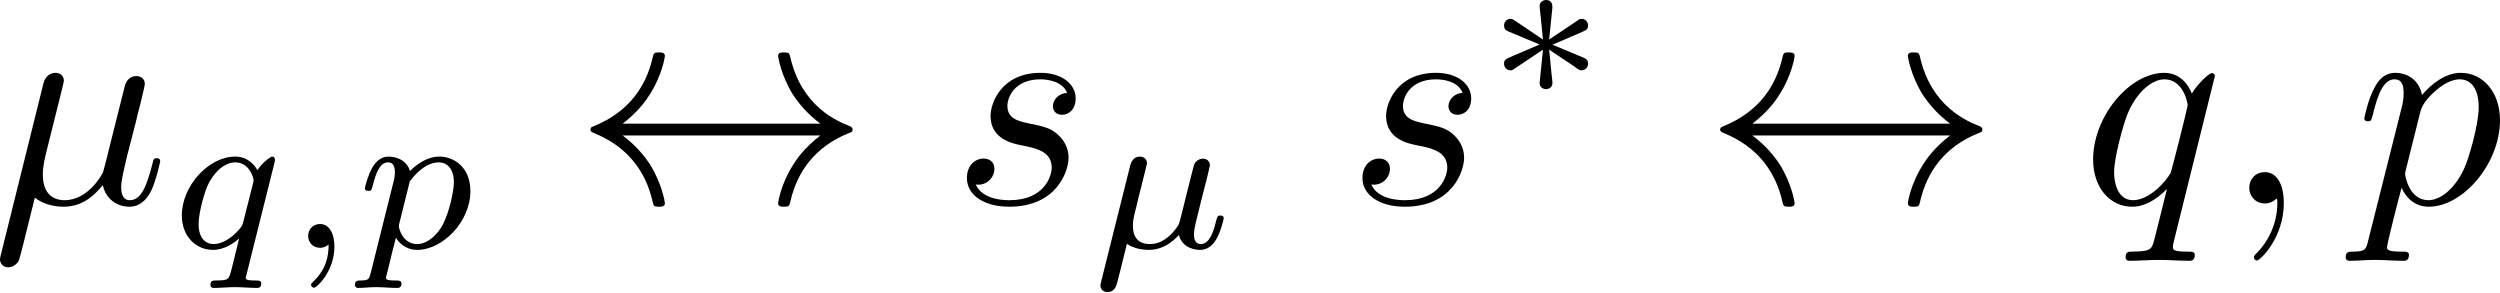
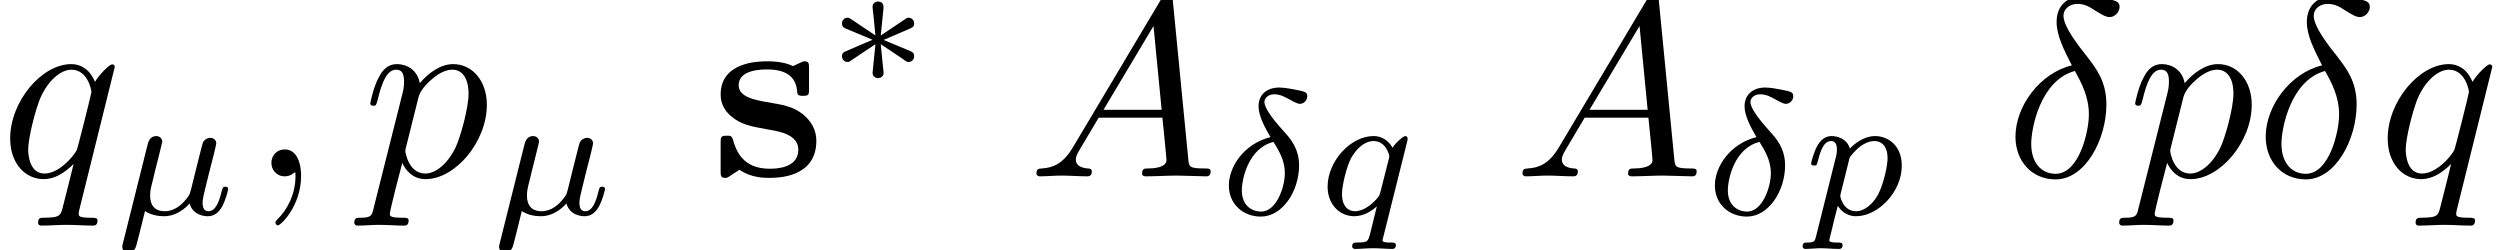
- <svg xmlns="http://www.w3.org/2000/svg" xmlns:xlink="http://www.w3.org/1999/xlink" version="1.1" width="84.269pt" height="9.845pt" viewBox="-71.701 -71.998 84.269 9.845">
+ <svg xmlns="http://www.w3.org/2000/svg" xmlns:xlink="http://www.w3.org/1999/xlink" version="1.1" width="98.079pt" height="9.769pt" viewBox="-72 -72 98.079 9.769">
  <defs>
    <path id="g1-3" d="M2.253-1.736C2.824-1.988 3.082-2.085 3.257-2.169C3.389-2.225 3.452-2.253 3.452-2.385C3.452-2.504 3.361-2.608 3.236-2.608C3.187-2.608 3.173-2.608 3.089-2.545L2.141-1.911L2.246-2.943C2.26-3.068 2.246-3.243 2.036-3.243C1.953-3.243 1.82-3.187 1.82-3.034C1.82-2.971 1.848-2.762 1.855-2.692C1.869-2.573 1.918-2.071 1.932-1.911L.99-2.545C.921-2.587 .9-2.608 .837-2.608C.711-2.608 .621-2.504 .621-2.385C.621-2.246 .704-2.211 .767-2.183L1.82-1.743C1.248-1.492 .99-1.395 .816-1.311C.683-1.255 .621-1.227 .621-1.095C.621-.976 .711-.872 .837-.872C.886-.872 .9-.872 .983-.934L1.932-1.569L1.82-.446C1.82-.293 1.953-.237 2.036-.237S2.253-.293 2.253-.446C2.253-.509 2.225-.718 2.218-.788C2.204-.907 2.155-1.409 2.141-1.569L2.978-1.011C3.159-.872 3.173-.872 3.236-.872C3.361-.872 3.452-.976 3.452-1.095C3.452-1.234 3.368-1.269 3.306-1.297L2.253-1.736Z" />
-     <path id="g0-36" d="M1.644-2.69C2.192-3.108 2.461-3.517 2.54-3.646C2.989-4.334 3.068-4.961 3.068-4.971C3.068-5.091 2.949-5.091 2.869-5.091C2.7-5.091 2.69-5.071 2.65-4.892C2.421-3.915 1.833-3.088 .707-2.62C.598-2.58 .558-2.56 .558-2.491S.608-2.401 .707-2.361C1.743-1.933 2.411-1.156 2.66-.04C2.69 .08 2.7 .11 2.869 .11C2.949 .11 3.068 .11 3.068-.01C3.068-.03 2.979-.658 2.56-1.325C2.361-1.624 2.072-1.973 1.644-2.291H8.309C7.761-1.873 7.492-1.465 7.412-1.335C6.964-.648 6.884-.02 6.884-.01C6.884 .11 7.004 .11 7.083 .11C7.253 .11 7.263 .09 7.303-.09C7.532-1.066 8.12-1.903 9.245-2.361C9.365-2.401 9.395-2.421 9.395-2.491S9.335-2.59 9.315-2.6C8.877-2.77 7.671-3.268 7.293-4.941C7.263-5.061 7.253-5.091 7.083-5.091C7.004-5.091 6.884-5.091 6.884-4.971C6.884-4.951 6.974-4.324 7.392-3.656C7.592-3.357 7.88-3.009 8.309-2.69H1.644Z" />
+     <path id="g0-115" d="M2.102-2.929C1.733-2.999 1.086-3.108 1.086-3.577C1.086-4.194 2.012-4.194 2.202-4.194C2.949-4.194 3.328-3.905 3.377-3.357C3.387-3.208 3.397-3.158 3.606-3.158C3.846-3.158 3.846-3.208 3.846-3.437V-4.234C3.846-4.423 3.846-4.513 3.666-4.513C3.626-4.513 3.606-4.513 3.218-4.324C2.959-4.453 2.61-4.513 2.212-4.513C1.913-4.513 .379-4.513 .379-3.208C.379-2.809 .578-2.54 .777-2.371C1.176-2.022 1.554-1.963 2.321-1.823C2.68-1.763 3.427-1.634 3.427-1.046C3.427-.299 2.511-.299 2.291-.299C1.235-.299 .976-1.026 .857-1.455C.807-1.594 .757-1.594 .618-1.594C.379-1.594 .379-1.534 .379-1.305V-.219C.379-.03 .379 .06 .558 .06C.628 .06 .648 .06 .857-.09C.867-.09 1.086-.239 1.116-.259C1.574 .06 2.092 .06 2.291 .06C2.6 .06 4.134 .06 4.134-1.395C4.134-1.823 3.935-2.172 3.587-2.451C3.198-2.74 2.879-2.8 2.102-2.929Z" />
+     <path id="g3-14" d="M2.057-3.034C1.011-2.769 .425-1.869 .425-1.137C.425-.398 .99 .084 1.681 .084C2.525 .084 3.18-.907 3.18-1.925C3.18-2.601 2.817-2.999 2.601-3.236C2.343-3.529 1.82-4.101 1.82-4.421C1.82-4.512 1.918-4.714 2.204-4.714C2.441-4.714 2.636-4.603 2.79-4.519C2.852-4.484 3.103-4.338 3.208-4.338C3.375-4.338 3.501-4.491 3.501-4.631C3.501-4.805 3.41-4.819 3.034-4.896C2.95-4.91 2.629-4.979 2.406-4.979C1.883-4.979 1.59-4.672 1.59-4.247C1.59-3.877 1.813-3.452 2.057-3.034ZM2.176-2.845C2.371-2.532 2.622-2.127 2.622-1.625C2.622-1.053 2.28-.112 1.695-.112C1.311-.112 .934-.363 .934-.941C.934-1.402 1.2-2.608 2.176-2.845Z" />
    <path id="g3-22" d="M.377 1.123C.349 1.227 .349 1.262 .349 1.269C.349 1.423 .474 1.492 .586 1.492C.837 1.492 .893 1.262 .921 1.144C.934 1.109 1.074 .551 1.241-.133C1.458 .014 1.736 .07 1.988 .07C2.587 .07 2.978-.418 2.992-.432C3.124 .049 3.605 .07 3.71 .07C3.961 .07 4.135-.084 4.261-.3C4.414-.572 4.505-.969 4.505-.997C4.505-1.088 4.414-1.088 4.394-1.088C4.296-1.088 4.289-1.06 4.24-.872C4.156-.537 4.024-.126 3.731-.126C3.55-.126 3.501-.279 3.501-.467C3.501-.586 3.557-.837 3.605-1.018C3.654-1.206 3.724-1.492 3.759-1.646L3.919-2.267C3.961-2.441 4.038-2.748 4.038-2.783C4.038-2.922 3.926-3.006 3.808-3.006C3.731-3.006 3.599-2.971 3.522-2.838C3.501-2.797 3.445-2.573 3.41-2.434L3.264-1.855L3.048-.983C2.999-.809 2.999-.795 2.936-.704C2.72-.398 2.413-.126 2.015-.126C1.444-.126 1.444-.621 1.444-.746C1.444-.928 1.465-1.018 1.562-1.395C1.632-1.702 1.646-1.75 1.716-2.022L1.813-2.413C1.848-2.559 1.918-2.824 1.918-2.852C1.918-2.978 1.82-3.075 1.681-3.075C1.43-3.075 1.367-2.831 1.346-2.748L.377 1.123Z" />
-     <path id="g3-59" d="M1.471-.112C1.471 .272 1.402 .718 .928 1.165C.9 1.193 .879 1.213 .879 1.248C.879 1.297 .934 1.346 .976 1.346C1.074 1.346 1.667 .788 1.667-.042C1.667-.474 1.499-.802 1.179-.802C.948-.802 .781-.621 .781-.404C.781-.181 .941 0 1.186 0C1.353 0 1.465-.112 1.471-.112Z" />
    <path id="g3-112" d="M.523 .851C.474 1.046 .46 1.102 .181 1.102C.091 1.102-.007 1.102-.007 1.248C-.007 1.325 .056 1.353 .091 1.353C.272 1.353 .502 1.325 .69 1.325C.928 1.325 1.193 1.353 1.423 1.353C1.485 1.353 1.562 1.332 1.562 1.2C1.562 1.102 1.465 1.102 1.381 1.102C1.227 1.102 1.039 1.102 1.039 1.018C1.039 .983 1.088 .802 1.116 .697C1.2 .328 1.297-.049 1.374-.342C1.458-.202 1.674 .07 2.092 .07C2.943 .07 3.884-.872 3.884-1.911C3.884-2.727 3.32-3.075 2.838-3.075C2.406-3.075 2.036-2.783 1.848-2.587C1.73-2.985 1.339-3.075 1.13-3.075C.858-3.075 .69-2.894 .579-2.706C.439-2.469 .328-2.05 .328-2.008C.328-1.918 .425-1.918 .446-1.918C.544-1.918 .551-1.939 .6-2.127C.704-2.532 .837-2.88 1.109-2.88C1.29-2.88 1.339-2.727 1.339-2.538C1.339-2.462 1.325-2.371 1.318-2.329L.523 .851ZM1.841-2.239C2.246-2.776 2.594-2.88 2.817-2.88C3.089-2.88 3.327-2.678 3.327-2.204C3.327-1.918 3.173-1.206 2.964-.802C2.79-.46 2.448-.126 2.092-.126C1.597-.126 1.471-.663 1.471-.732C1.471-.76 1.485-.809 1.492-.837L1.841-2.239Z" />
    <path id="g3-113" d="M3.55-2.873C3.557-2.901 3.564-2.943 3.564-2.978C3.564-3.02 3.536-3.075 3.473-3.075C3.403-3.075 3.11-2.838 2.971-2.615C2.901-2.755 2.671-3.075 2.225-3.075C1.332-3.075 .425-2.092 .425-1.088C.425-.411 .879 .07 1.478 .07C1.876 .07 2.204-.181 2.357-.314C2.35-.293 2.134 .586 2.106 .704C2.008 1.088 2.001 1.095 1.569 1.102C1.485 1.102 1.388 1.102 1.388 1.255C1.388 1.297 1.423 1.353 1.492 1.353C1.723 1.353 1.981 1.325 2.218 1.325S2.748 1.353 2.964 1.353C3.027 1.353 3.103 1.332 3.103 1.2C3.103 1.102 3.006 1.102 2.922 1.102C2.769 1.102 2.58 1.102 2.58 1.018C2.58 .997 2.58 .983 2.615 .865L3.55-2.873ZM2.497-.879C2.462-.76 2.462-.746 2.371-.635C2.099-.314 1.771-.126 1.499-.126C1.241-.126 .99-.307 .99-.802C.99-1.172 1.193-1.939 1.353-2.218C1.674-2.776 2.029-2.88 2.225-2.88C2.713-2.88 2.845-2.343 2.845-2.273C2.845-2.239 2.831-2.197 2.824-2.169L2.497-.879Z" />
-     <path id="g2-22" d="M2.301-3.497C2.351-3.706 2.451-4.085 2.451-4.134C2.451-4.304 2.331-4.403 2.162-4.403C2.132-4.403 1.853-4.394 1.763-4.045L.329 1.724C.299 1.843 .299 1.863 .299 1.883C.299 2.032 .408 2.152 .578 2.152C.787 2.152 .907 1.973 .927 1.943C.966 1.853 1.096 1.335 1.474-.199C1.793 .07 2.242 .11 2.441 .11C3.138 .11 3.527-.339 3.766-.618C3.856-.169 4.224 .11 4.663 .11C5.011 .11 5.24-.12 5.4-.438C5.569-.797 5.699-1.405 5.699-1.425C5.699-1.524 5.609-1.524 5.579-1.524C5.479-1.524 5.469-1.484 5.44-1.345C5.27-.697 5.091-.11 4.682-.11C4.413-.11 4.384-.369 4.384-.568C4.384-.787 4.503-1.255 4.583-1.604L4.862-2.68C4.892-2.829 4.991-3.208 5.031-3.357C5.081-3.587 5.181-3.965 5.181-4.025C5.181-4.204 5.041-4.294 4.892-4.294C4.842-4.294 4.583-4.284 4.503-3.945L4.035-2.082C3.915-1.584 3.806-1.166 3.776-1.066C3.766-1.016 3.288-.11 2.481-.11C1.983-.11 1.743-.438 1.743-.976C1.743-1.265 1.813-1.544 1.883-1.823L2.301-3.497Z" />
+     <path id="g2-14" d="M2.63-4.354C1.385-4.055 .418-2.76 .418-1.554C.418-.598 1.056 .12 1.993 .12C3.158 .12 3.985-1.445 3.985-2.819C3.985-3.726 3.587-4.224 3.248-4.672C2.889-5.121 2.301-5.868 2.301-6.306C2.301-6.526 2.501-6.765 2.849-6.765C3.148-6.765 3.347-6.635 3.557-6.496C3.756-6.376 3.955-6.247 4.105-6.247C4.354-6.247 4.503-6.486 4.503-6.645C4.503-6.864 4.344-6.894 3.985-6.974C3.467-7.083 3.328-7.083 3.168-7.083C2.391-7.083 2.032-6.655 2.032-6.057C2.032-5.519 2.321-4.961 2.63-4.354ZM2.75-4.134C2.999-3.676 3.298-3.138 3.298-2.421C3.298-1.763 2.919-.1 1.993-.1C1.445-.1 1.036-.518 1.036-1.275C1.036-1.903 1.405-3.776 2.75-4.134Z" />
    <path id="g2-59" d="M2.022-.01C2.022-.667 1.773-1.056 1.385-1.056C1.056-1.056 .857-.807 .857-.528C.857-.259 1.056 0 1.385 0C1.504 0 1.634-.04 1.733-.13C1.763-.149 1.773-.159 1.783-.159S1.803-.149 1.803-.01C1.803 .727 1.455 1.325 1.126 1.654C1.016 1.763 1.016 1.783 1.016 1.813C1.016 1.883 1.066 1.923 1.116 1.923C1.225 1.923 2.022 1.156 2.022-.01Z" />
+     <path id="g2-65" d="M1.783-1.146C1.385-.478 .996-.339 .558-.309C.438-.299 .349-.299 .349-.11C.349-.05 .399 0 .478 0C.747 0 1.056-.03 1.335-.03C1.664-.03 2.012 0 2.331 0C2.391 0 2.521 0 2.521-.189C2.521-.299 2.431-.309 2.361-.309C2.132-.329 1.893-.408 1.893-.658C1.893-.777 1.953-.887 2.032-1.026L2.79-2.301H5.29C5.31-2.092 5.45-.737 5.45-.638C5.45-.339 4.932-.309 4.732-.309C4.593-.309 4.493-.309 4.493-.11C4.493 0 4.613 0 4.633 0C5.041 0 5.469-.03 5.878-.03C6.127-.03 6.755 0 7.004 0C7.064 0 7.183 0 7.183-.199C7.183-.309 7.083-.309 6.954-.309C6.336-.309 6.336-.379 6.306-.667L5.699-6.894C5.679-7.093 5.679-7.133 5.509-7.133C5.35-7.133 5.31-7.064 5.25-6.964L1.783-1.146ZM2.979-2.61L4.941-5.898L5.26-2.61H2.979Z" />
    <path id="g2-112" d="M.448 1.215C.369 1.554 .349 1.624-.09 1.624C-.209 1.624-.319 1.624-.319 1.813C-.319 1.893-.269 1.933-.189 1.933C.08 1.933 .369 1.903 .648 1.903C.976 1.903 1.315 1.933 1.634 1.933C1.684 1.933 1.813 1.933 1.813 1.733C1.813 1.624 1.714 1.624 1.574 1.624C1.076 1.624 1.076 1.554 1.076 1.465C1.076 1.345 1.494-.279 1.564-.528C1.694-.239 1.973 .11 2.481 .11C3.636 .11 4.882-1.345 4.882-2.809C4.882-3.746 4.314-4.403 3.557-4.403C3.059-4.403 2.58-4.045 2.252-3.656C2.152-4.194 1.724-4.403 1.355-4.403C.897-4.403 .707-4.015 .618-3.836C.438-3.497 .309-2.899 .309-2.869C.309-2.77 .408-2.77 .428-2.77C.528-2.77 .538-2.78 .598-2.999C.767-3.706 .966-4.184 1.325-4.184C1.494-4.184 1.634-4.105 1.634-3.726C1.634-3.497 1.604-3.387 1.564-3.218L.448 1.215ZM2.202-3.108C2.271-3.377 2.54-3.656 2.72-3.806C3.068-4.115 3.357-4.184 3.527-4.184C3.925-4.184 4.164-3.836 4.164-3.248S3.836-1.514 3.656-1.136C3.318-.438 2.839-.11 2.471-.11C1.813-.11 1.684-.936 1.684-.996C1.684-1.016 1.684-1.036 1.714-1.156L2.202-3.108Z" />
    <path id="g2-113" d="M4.503-4.294C4.503-4.334 4.473-4.394 4.403-4.394C4.294-4.394 3.895-3.995 3.726-3.706C3.507-4.244 3.118-4.403 2.8-4.403C1.624-4.403 .399-2.929 .399-1.484C.399-.508 .986 .11 1.714 .11C2.142 .11 2.531-.13 2.889-.488C2.8-.139 2.471 1.205 2.441 1.295C2.361 1.574 2.281 1.614 1.724 1.624C1.594 1.624 1.494 1.624 1.494 1.823C1.494 1.833 1.494 1.933 1.624 1.933C1.943 1.933 2.291 1.903 2.62 1.903C2.959 1.903 3.318 1.933 3.646 1.933C3.696 1.933 3.826 1.933 3.826 1.733C3.826 1.624 3.726 1.624 3.567 1.624C3.088 1.624 3.088 1.554 3.088 1.465C3.088 1.395 3.108 1.335 3.128 1.245L4.503-4.294ZM1.743-.11C1.146-.11 1.106-.877 1.106-1.046C1.106-1.524 1.395-2.61 1.564-3.029C1.873-3.766 2.391-4.184 2.8-4.184C3.447-4.184 3.587-3.377 3.587-3.308C3.587-3.248 3.039-1.066 3.009-1.026C2.859-.747 2.301-.11 1.743-.11Z" />
-     <path id="g2-115" d="M3.895-3.726C3.616-3.716 3.417-3.497 3.417-3.278C3.417-3.138 3.507-2.989 3.726-2.989S4.184-3.158 4.184-3.547C4.184-3.995 3.756-4.403 2.999-4.403C1.684-4.403 1.315-3.387 1.315-2.949C1.315-2.172 2.052-2.022 2.341-1.963C2.859-1.863 3.377-1.753 3.377-1.205C3.377-.946 3.148-.11 1.953-.11C1.813-.11 1.046-.11 .817-.638C1.196-.588 1.445-.887 1.445-1.166C1.445-1.395 1.285-1.514 1.076-1.514C.817-1.514 .518-1.305 .518-.857C.518-.289 1.086 .11 1.943 .11C3.557 .11 3.945-1.096 3.945-1.544C3.945-1.903 3.756-2.152 3.636-2.271C3.367-2.55 3.078-2.6 2.64-2.69C2.281-2.77 1.883-2.839 1.883-3.288C1.883-3.577 2.122-4.184 2.999-4.184C3.248-4.184 3.746-4.115 3.895-3.726Z" />
  </defs>
  <g id="page1">
-     <use x="-72" y="-65.14" xlink:href="#g2-22" />
-     <use x="-65.997" y="-63.645" xlink:href="#g3-113" />
-     <use x="-62.095" y="-63.645" xlink:href="#g3-59" />
-     <use x="-59.729" y="-63.645" xlink:href="#g3-112" />
-     <use x="-52.357" y="-65.14" xlink:href="#g0-36" />
-     <use x="-39.627" y="-65.14" xlink:href="#g2-115" />
-     <use x="-34.957" y="-63.645" xlink:href="#g3-22" />
-     <use x="-26.294" y="-65.14" xlink:href="#g2-115" />
-     <use x="-21.624" y="-68.755" xlink:href="#g1-3" />
-     <use x="-14.276" y="-65.14" xlink:href="#g0-36" />
-     <use x="-1.546" y="-65.14" xlink:href="#g2-113" />
-     <use x="3.259" y="-65.14" xlink:href="#g2-59" />
-     <use x="7.686" y="-65.14" xlink:href="#g2-112" />
+     <use x="-72" y="-65.082" xlink:href="#g2-113" />
+     <use x="-67.553" y="-63.587" xlink:href="#g3-22" />
+     <use x="-62.21" y="-65.082" xlink:href="#g2-59" />
+     <use x="-57.782" y="-65.082" xlink:href="#g2-112" />
+     <use x="-52.77" y="-63.587" xlink:href="#g3-22" />
+     <use x="-44.107" y="-65.082" xlink:href="#g0-115" />
+     <use x="-39.588" y="-68.697" xlink:href="#g1-3" />
+     <use x="-31.687" y="-65.082" xlink:href="#g2-65" />
+     <use x="-24.215" y="-63.587" xlink:href="#g3-14" />
+     <use x="-20.341" y="-63.587" xlink:href="#g3-113" />
+     <use x="-12.62" y="-65.082" xlink:href="#g2-65" />
+     <use x="-5.148" y="-63.587" xlink:href="#g3-14" />
+     <use x="-1.274" y="-63.587" xlink:href="#g3-112" />
+     <use x="6.652" y="-65.082" xlink:href="#g2-14" />
+     <use x="11.457" y="-65.082" xlink:href="#g2-112" />
+     <use x="16.469" y="-65.082" xlink:href="#g2-14" />
+     <use x="21.274" y="-65.082" xlink:href="#g2-113" />
  </g>
</svg>
